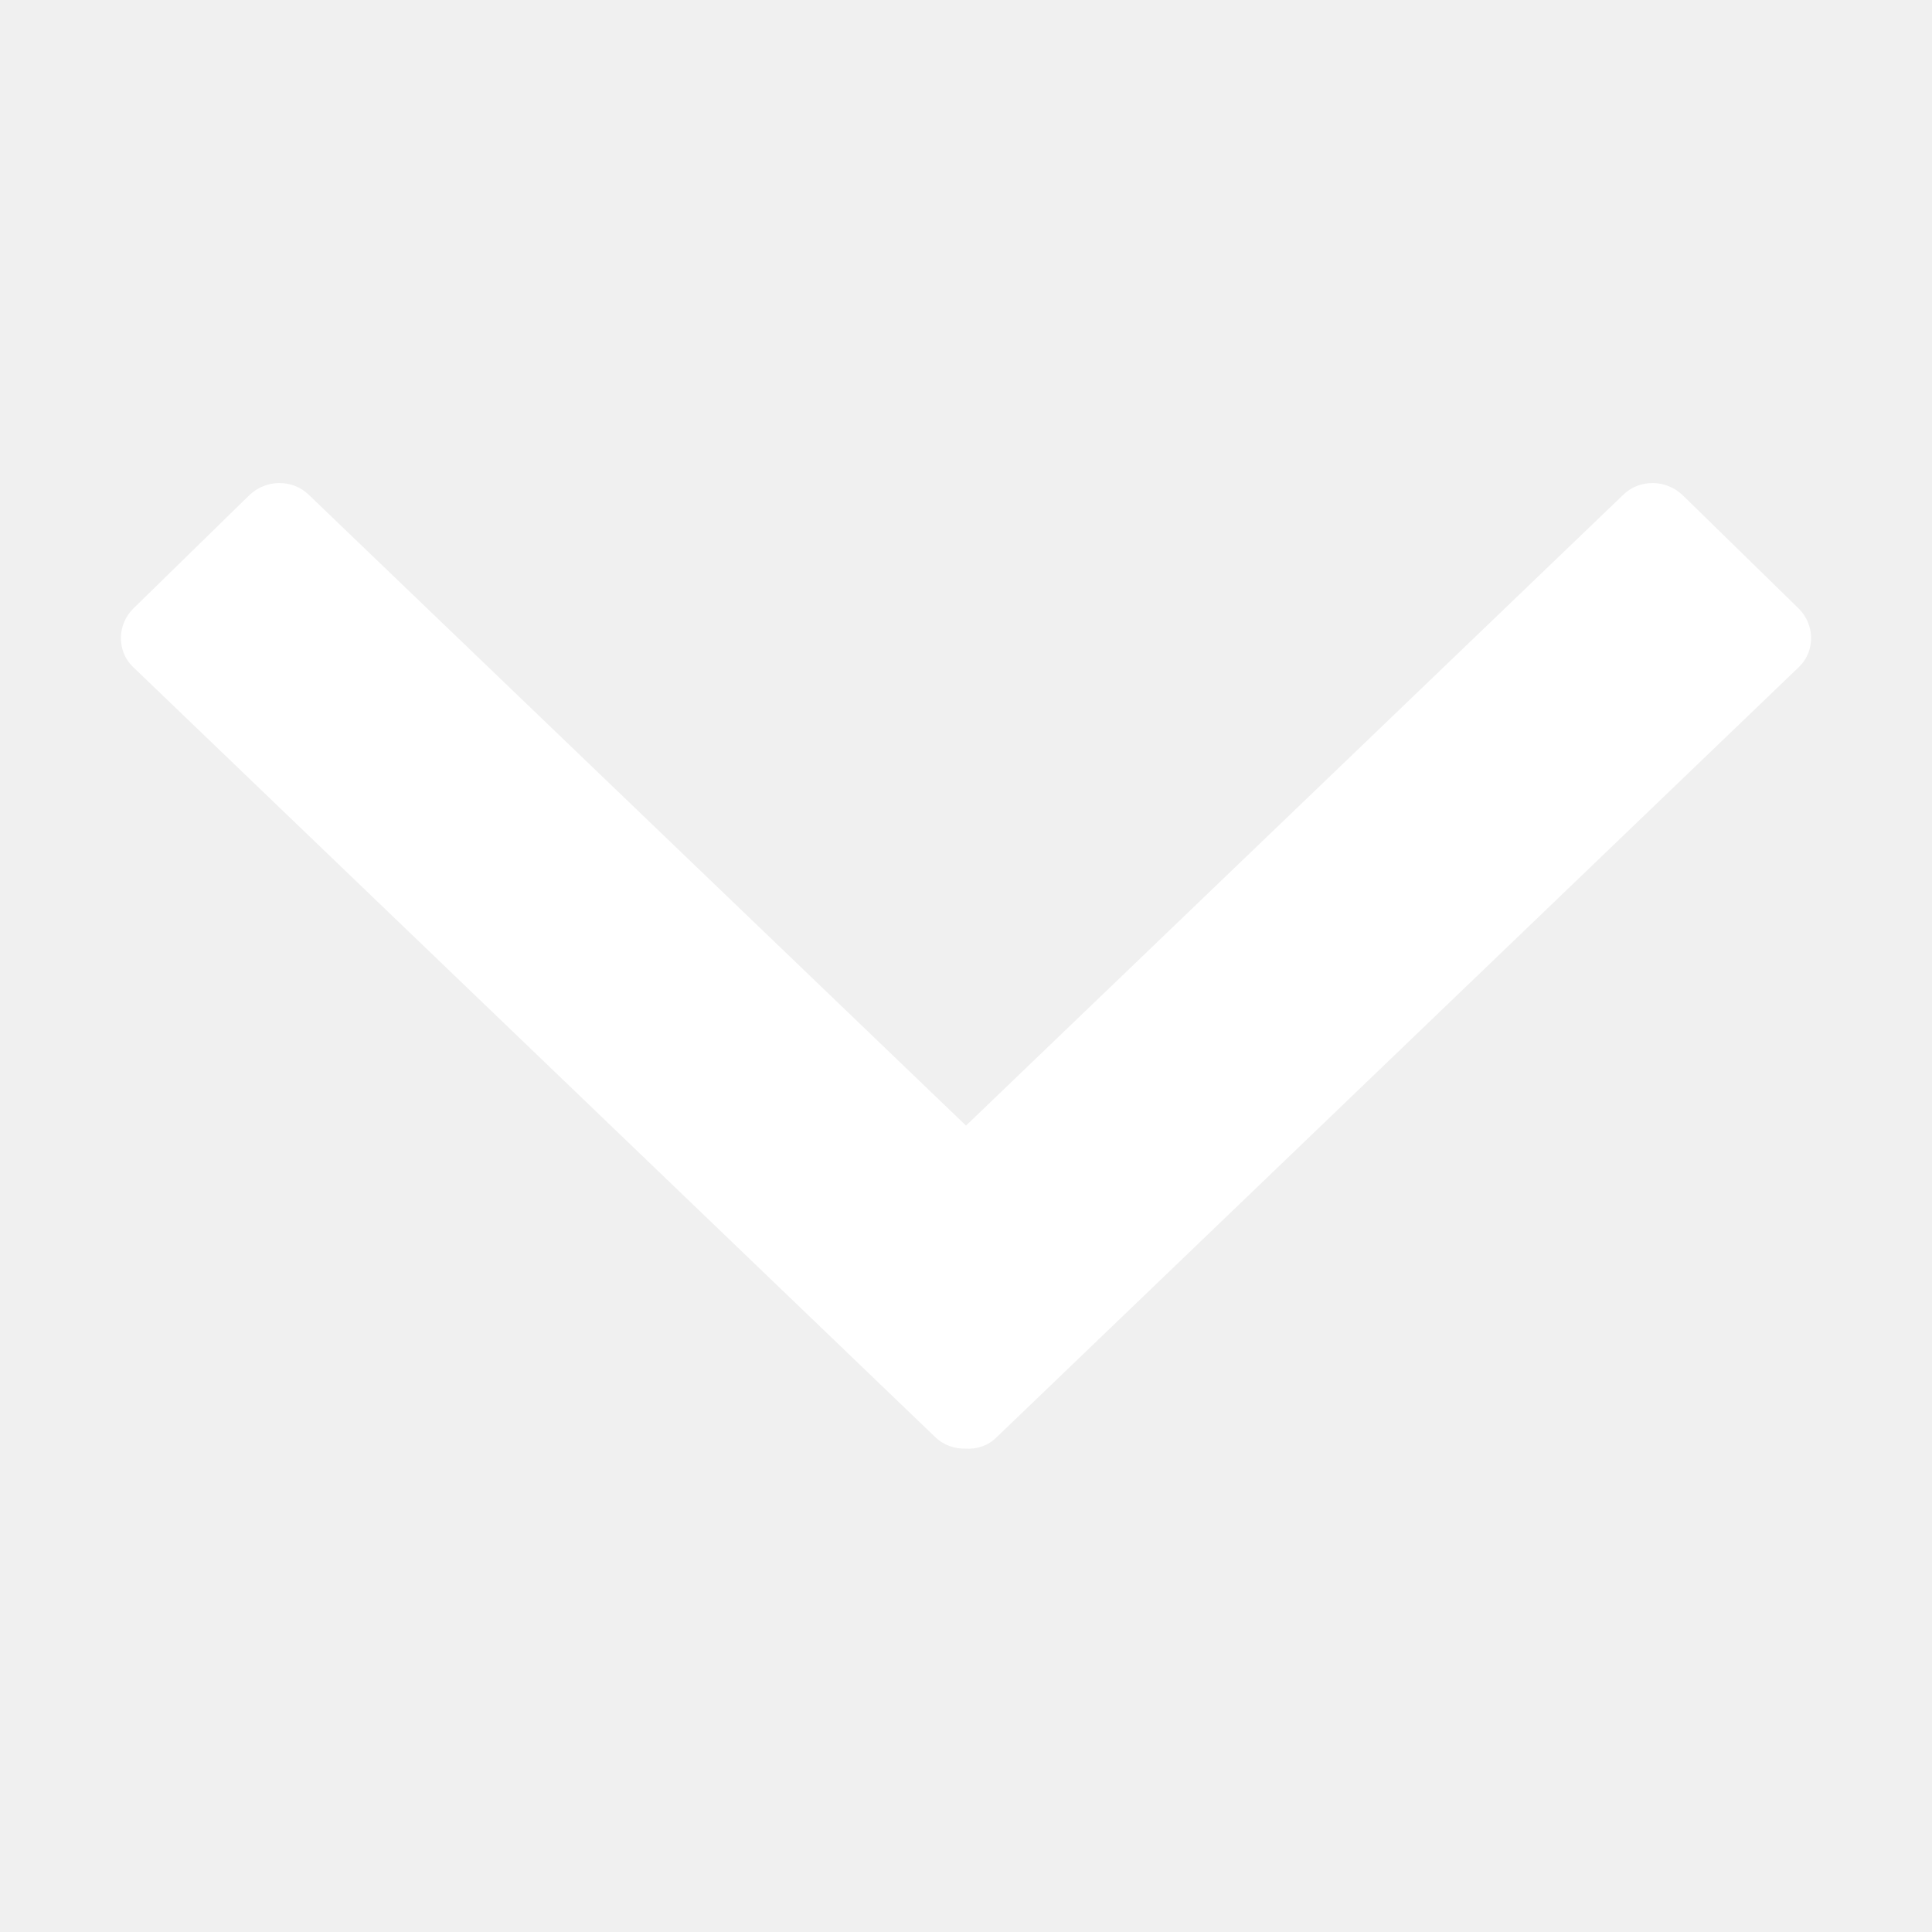
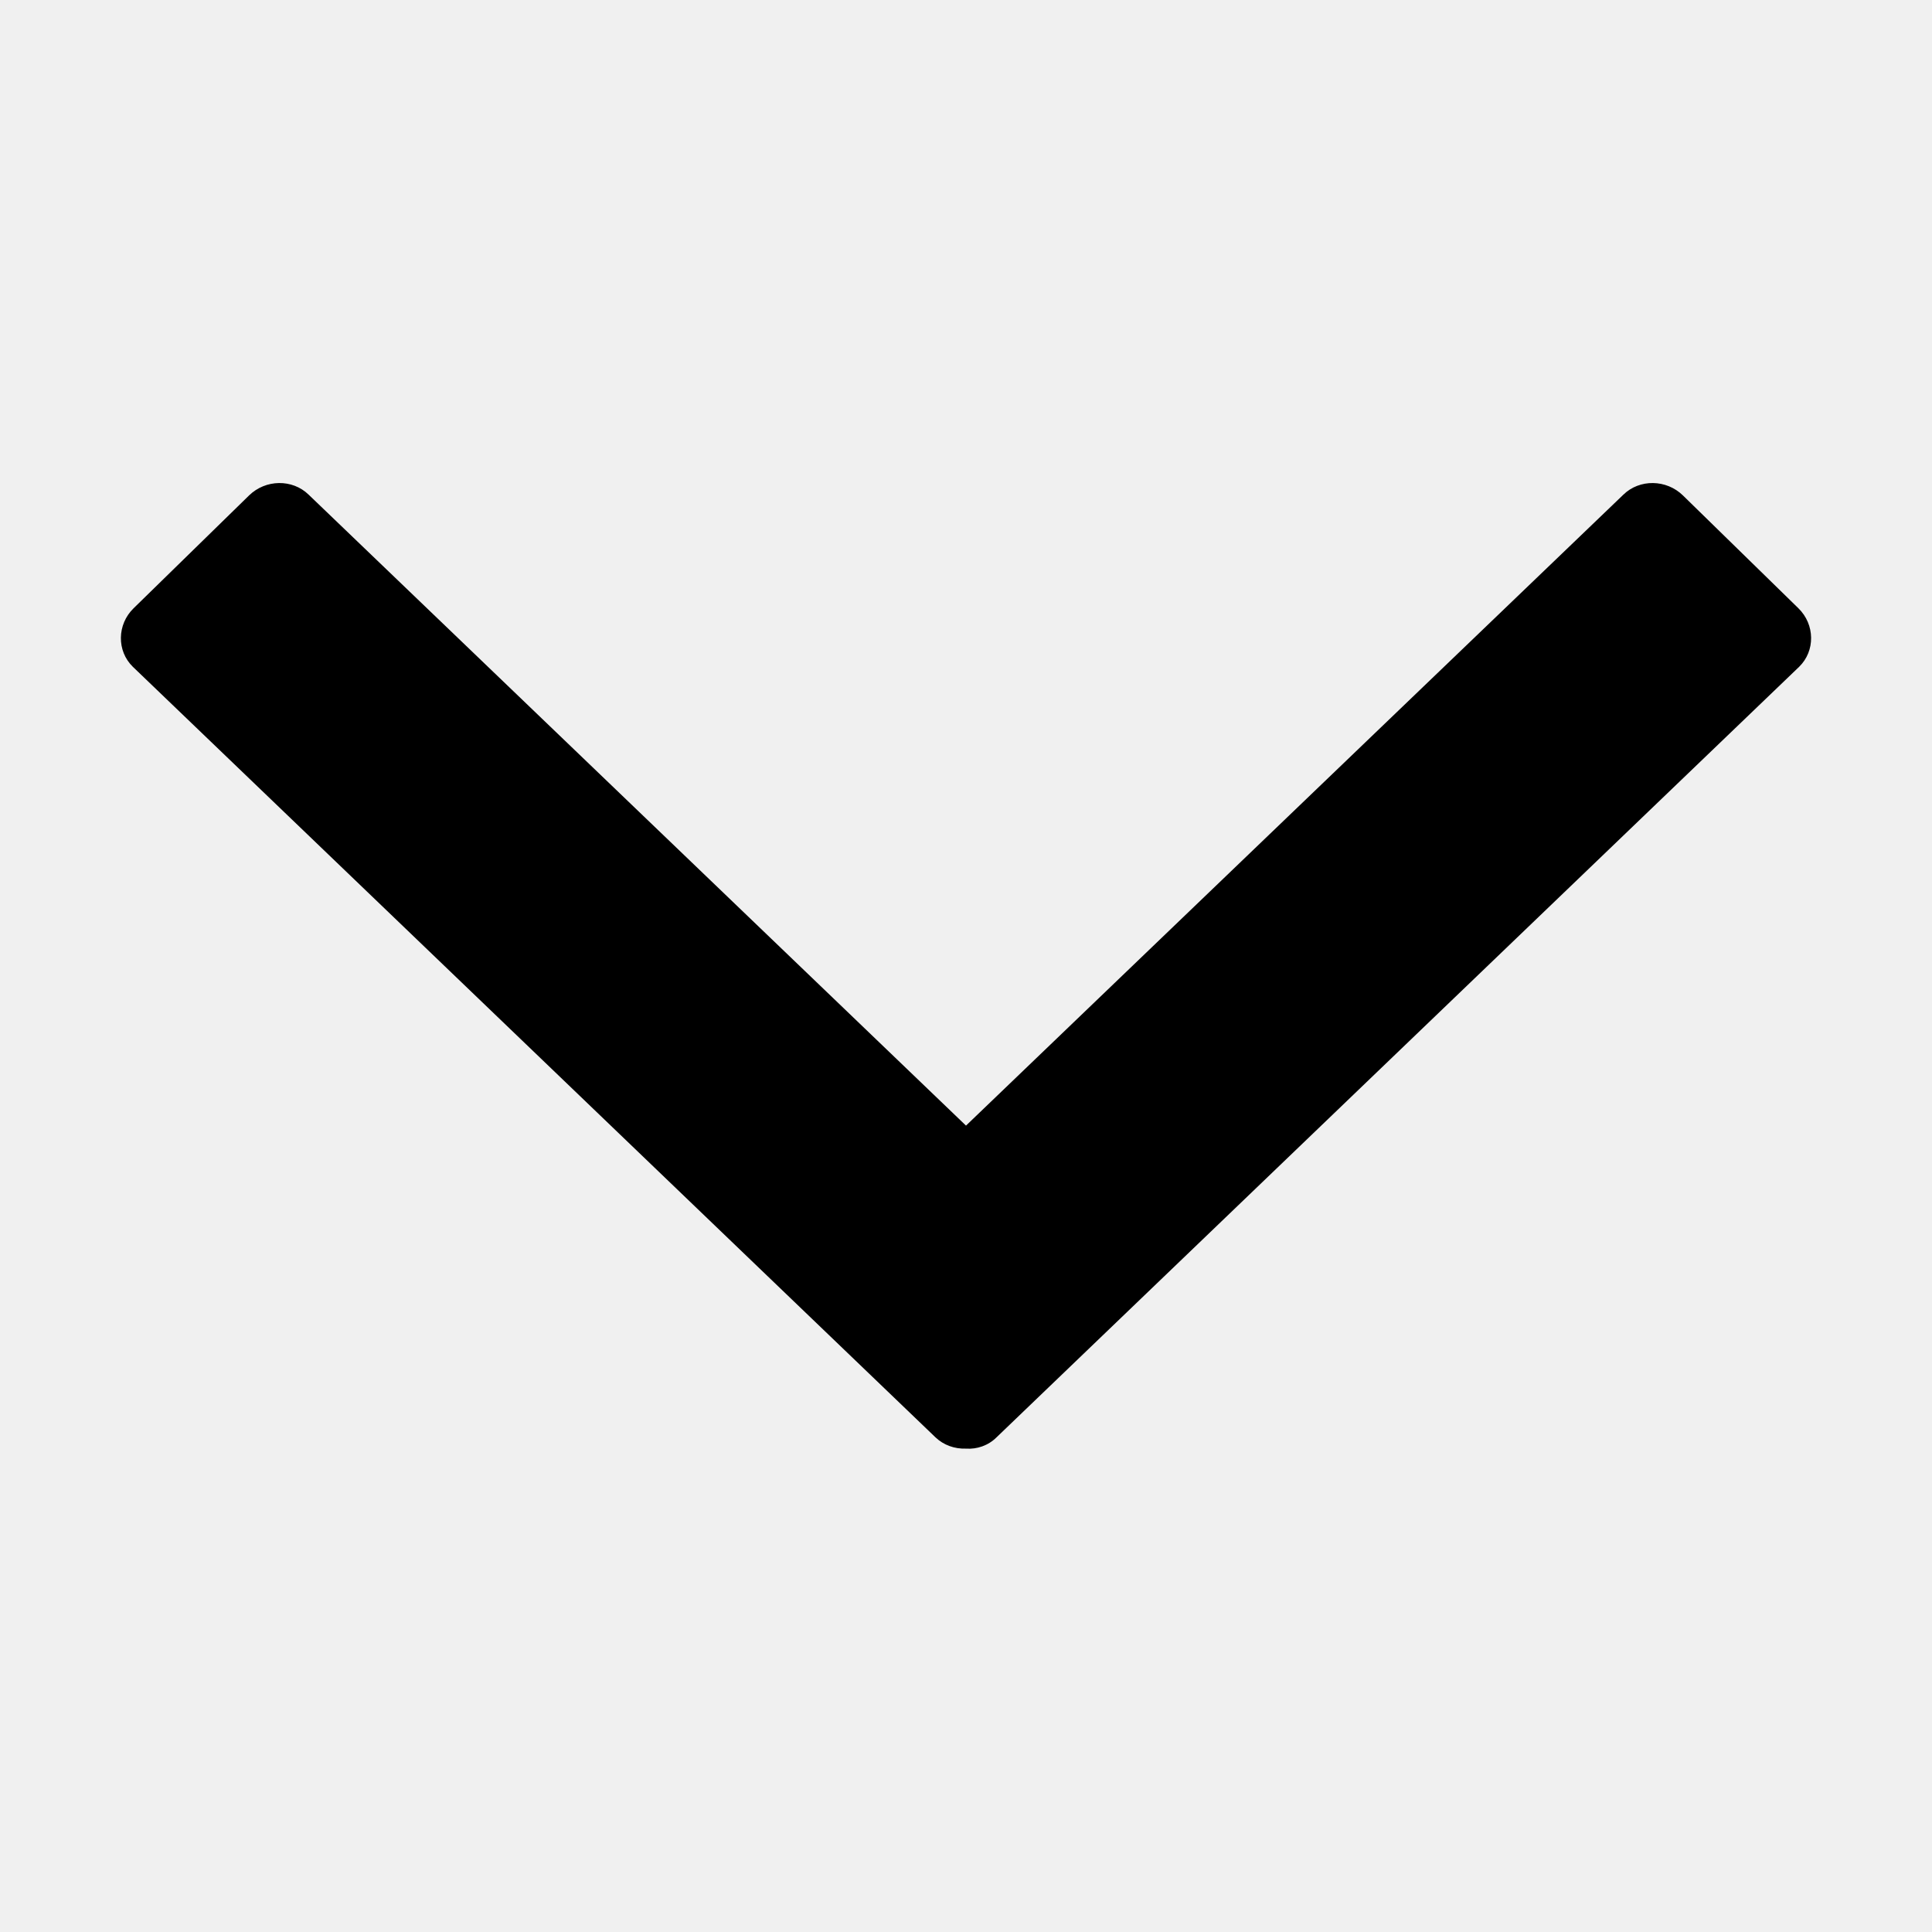
<svg xmlns="http://www.w3.org/2000/svg" version="1.1" id="Layer_1" x="0px" y="0px" width="512px" height="512px" viewBox="0 0 512 512" style="enable-background:new 0 0 512 512;" xml:space="preserve">
-   <path fill="#fff" d="M256,298.3L256,298.3L256,298.3l174.2-167.2c4.3-4.2,11.4-4.1,15.8,0.2l30.6,29.9c4.4,4.3,4.5,11.3,0.2,15.5L264.1,380.9  c-2.2,2.2-5.2,3.2-8.1,3c-3,0.1-5.9-0.9-8.1-3L35.2,176.7c-4.3-4.2-4.2-11.2,0.2-15.5L66,131.3c4.4-4.3,11.5-4.4,15.8-0.2L256,298.3  z" />
+   <path d="M256,298.3L256,298.3L256,298.3l174.2-167.2c4.3-4.2,11.4-4.1,15.8,0.2l30.6,29.9c4.4,4.3,4.5,11.3,0.2,15.5L264.1,380.9  c-2.2,2.2-5.2,3.2-8.1,3c-3,0.1-5.9-0.9-8.1-3L35.2,176.7c-4.3-4.2-4.2-11.2,0.2-15.5L66,131.3c4.4-4.3,11.5-4.4,15.8-0.2L256,298.3  z" />
</svg>
